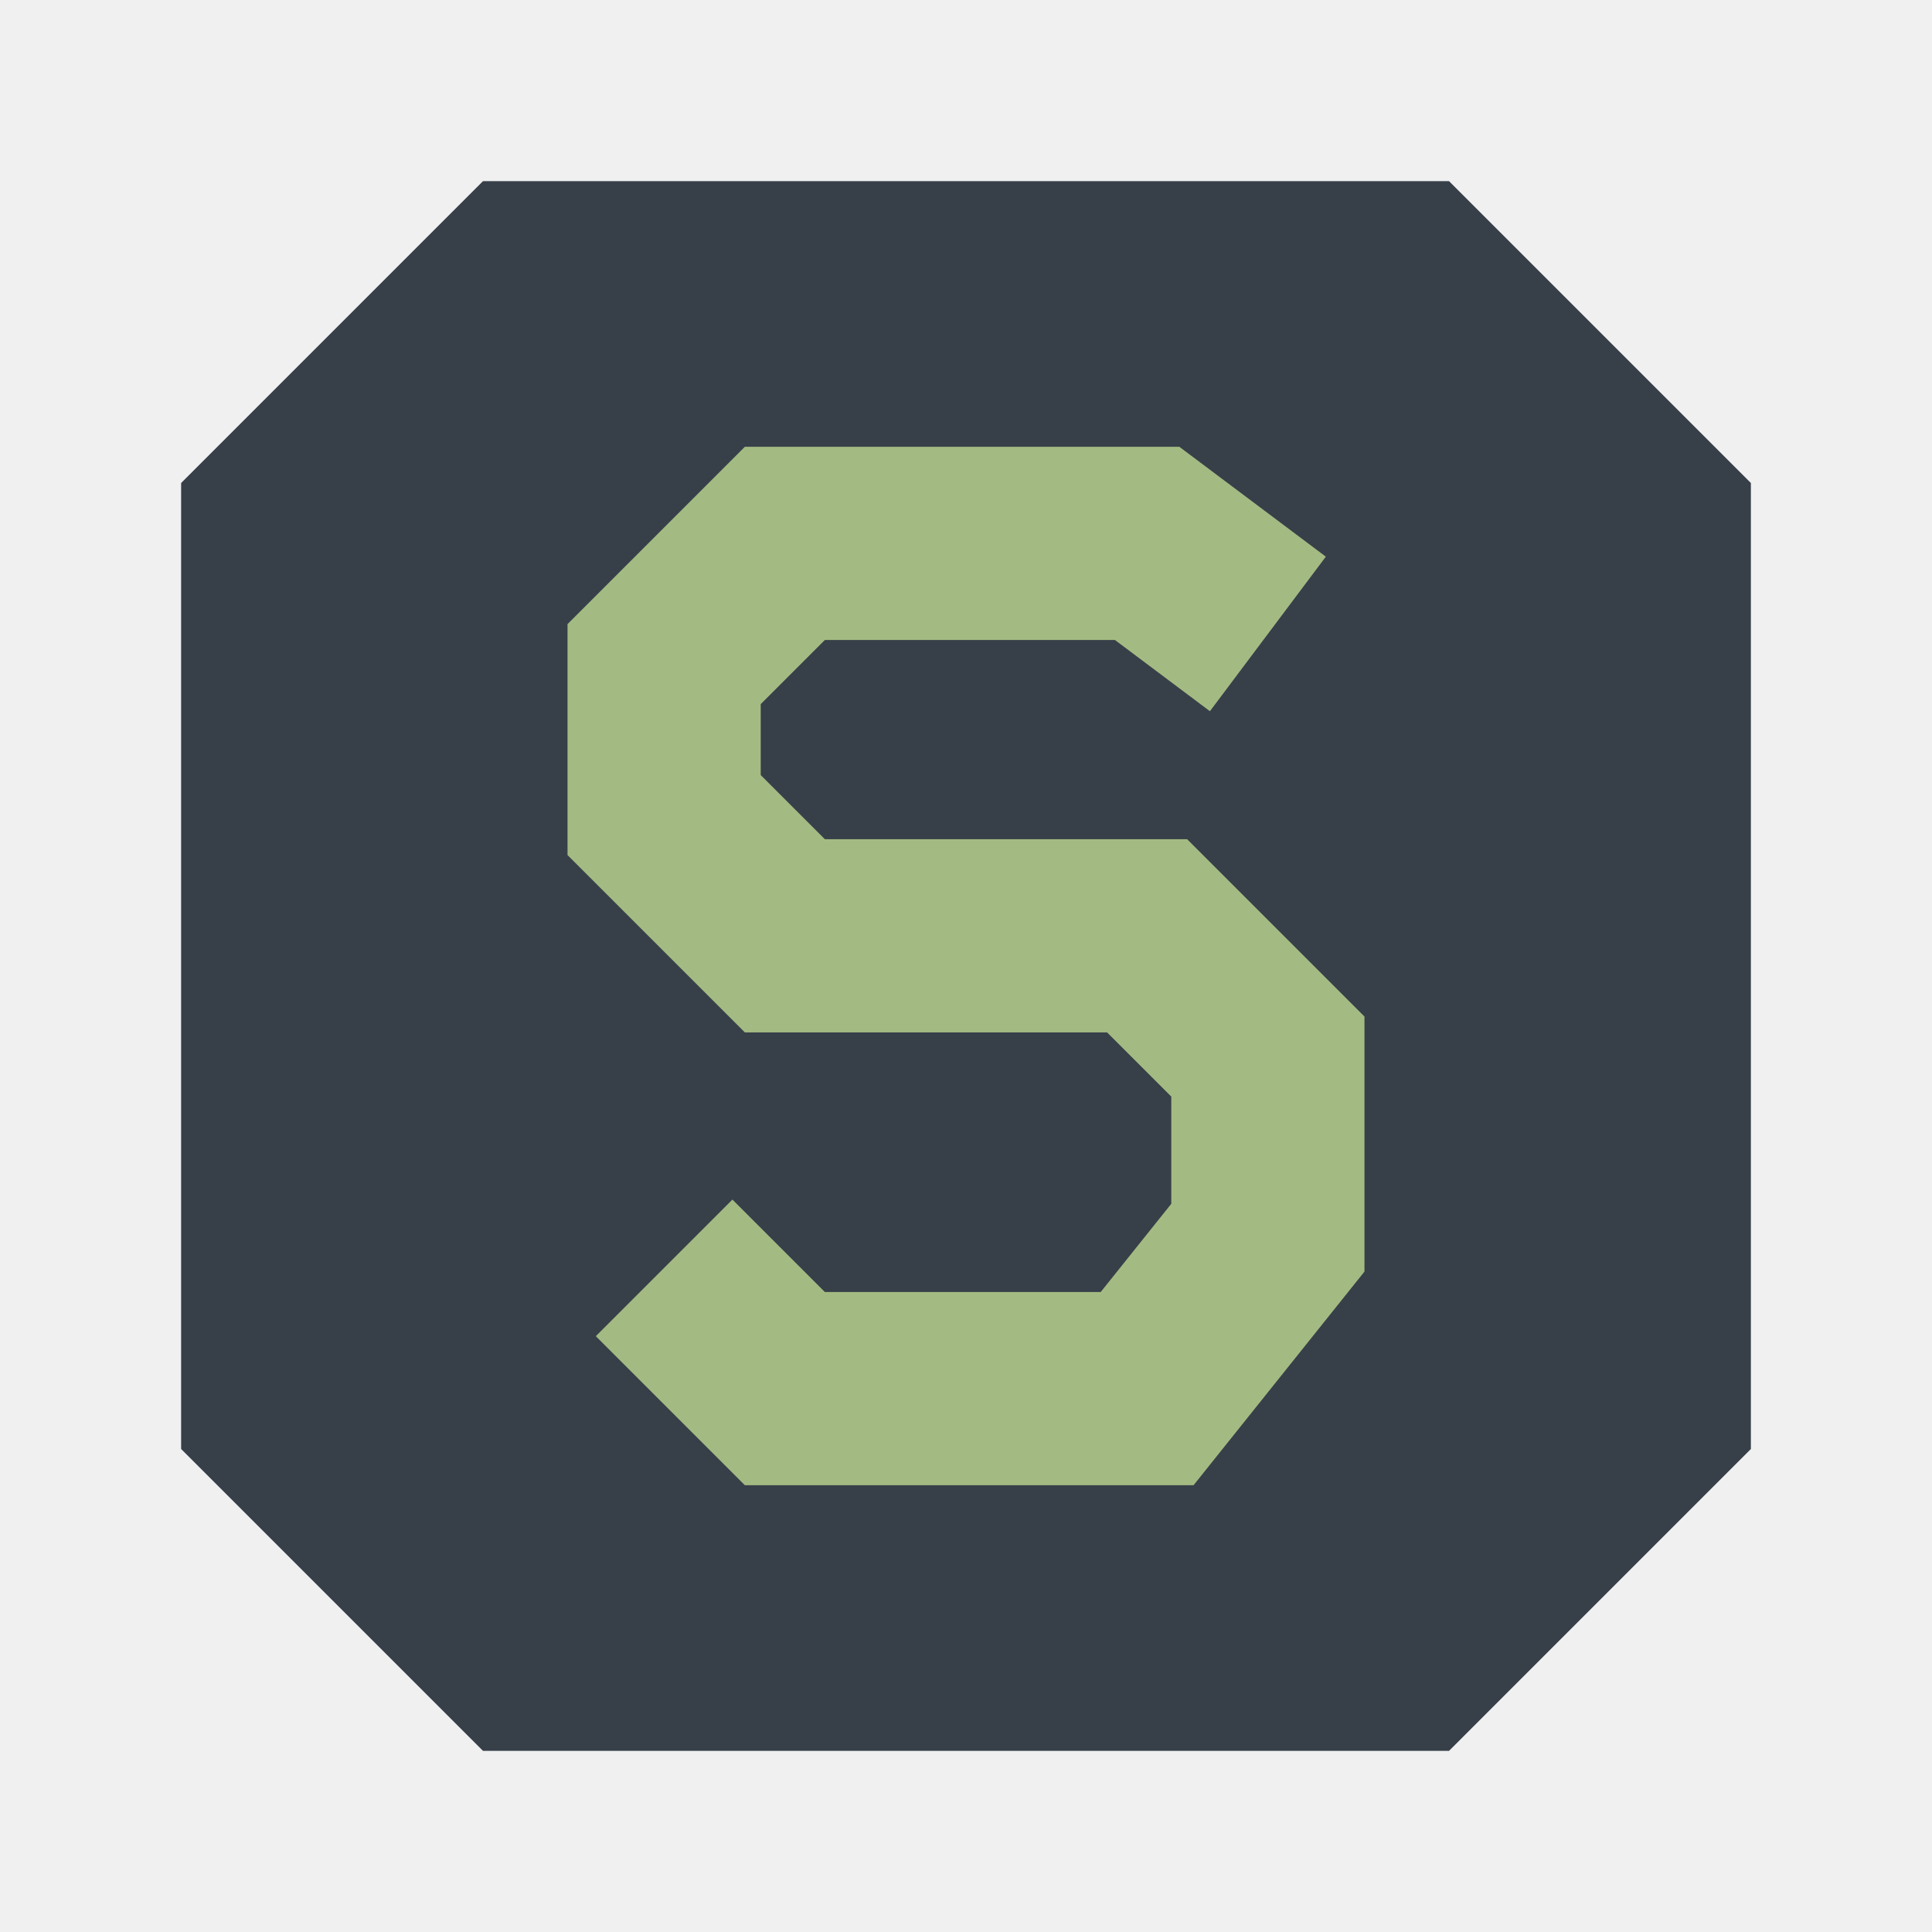
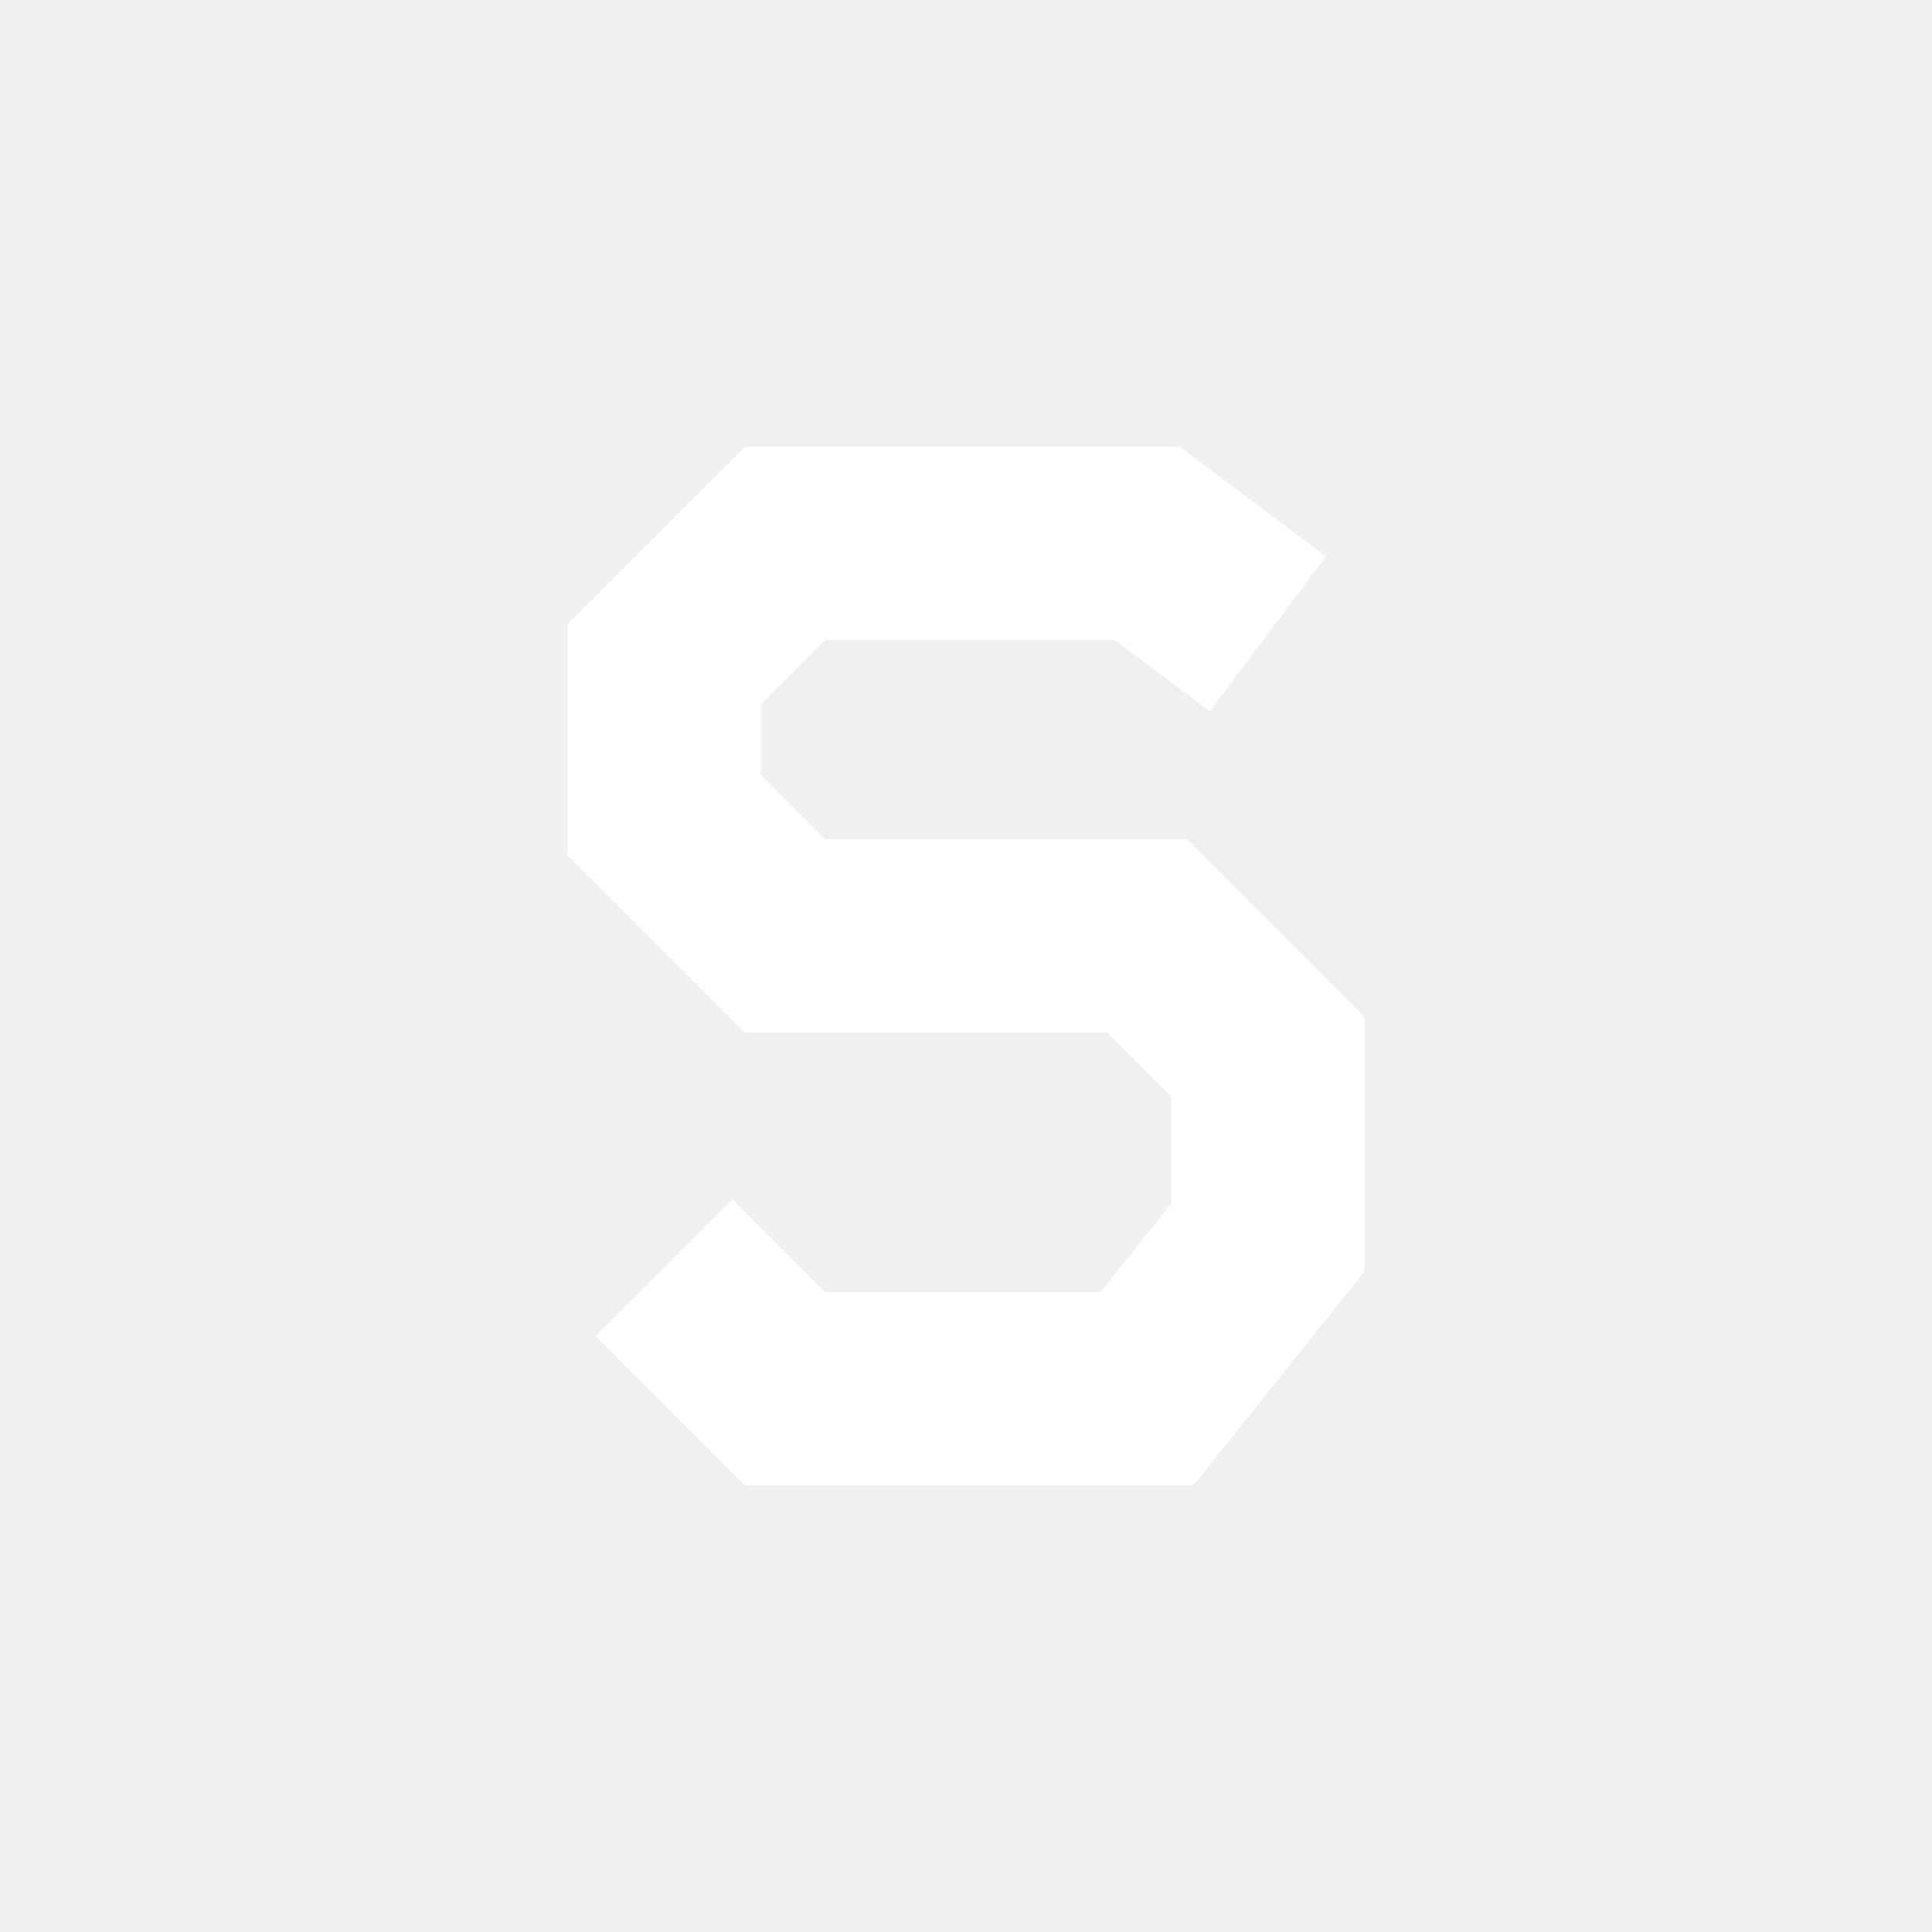
<svg xmlns="http://www.w3.org/2000/svg" viewBox="0 0 32 32" width="128" height="128">
-   <path d="M8 3H24L29 8V24L24 29H8L3 24V8Z" fill="#373F49" />
-   <path d="M21 10.5L19 9H13L11 11V13.5L13 15.5H19L21 17.5V20.5L19 23H13L11 21" fill="none" stroke="#A3BB82" stroke-width="3.2" stroke-linejoin="miter" stroke-linecap="butt" />
+   <path d="M21 10.5L19 9H13L11 11V13.5L13 15.5H19L21 17.5V20.5L19 23H13L11 21" fill="none" stroke="#fff" stroke-width="3.2" stroke-linejoin="miter" stroke-linecap="butt" />
</svg>
